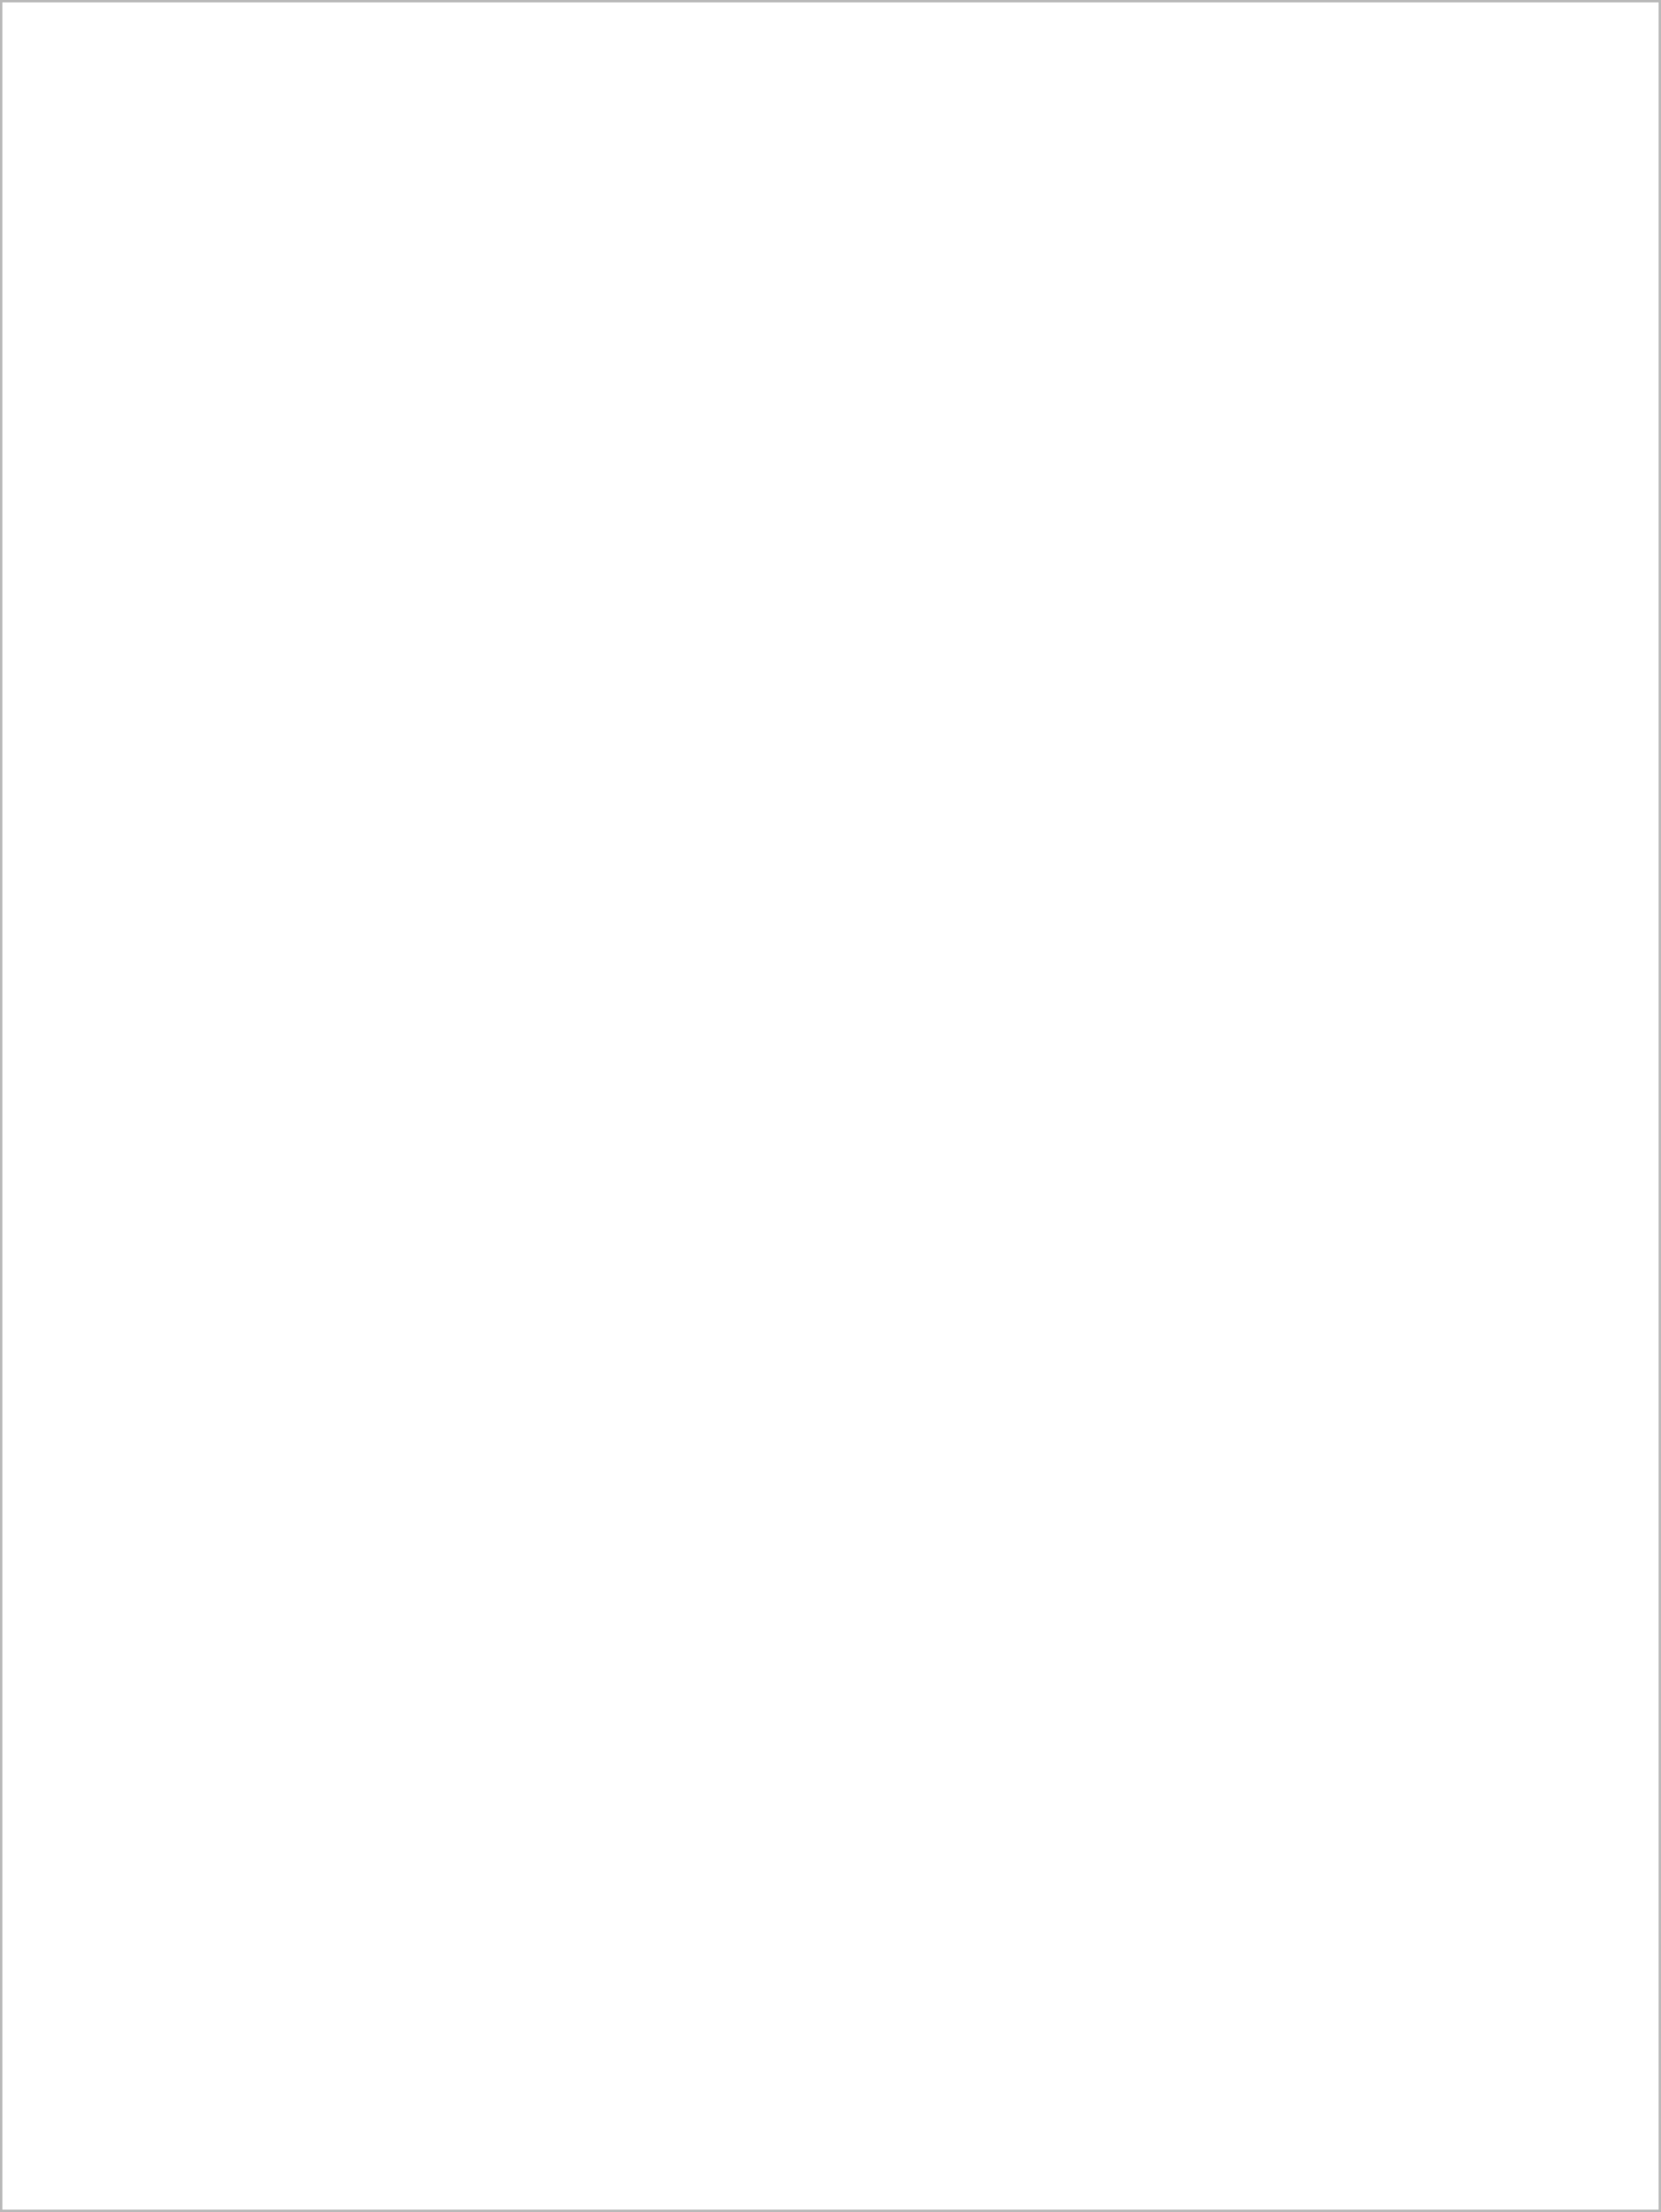
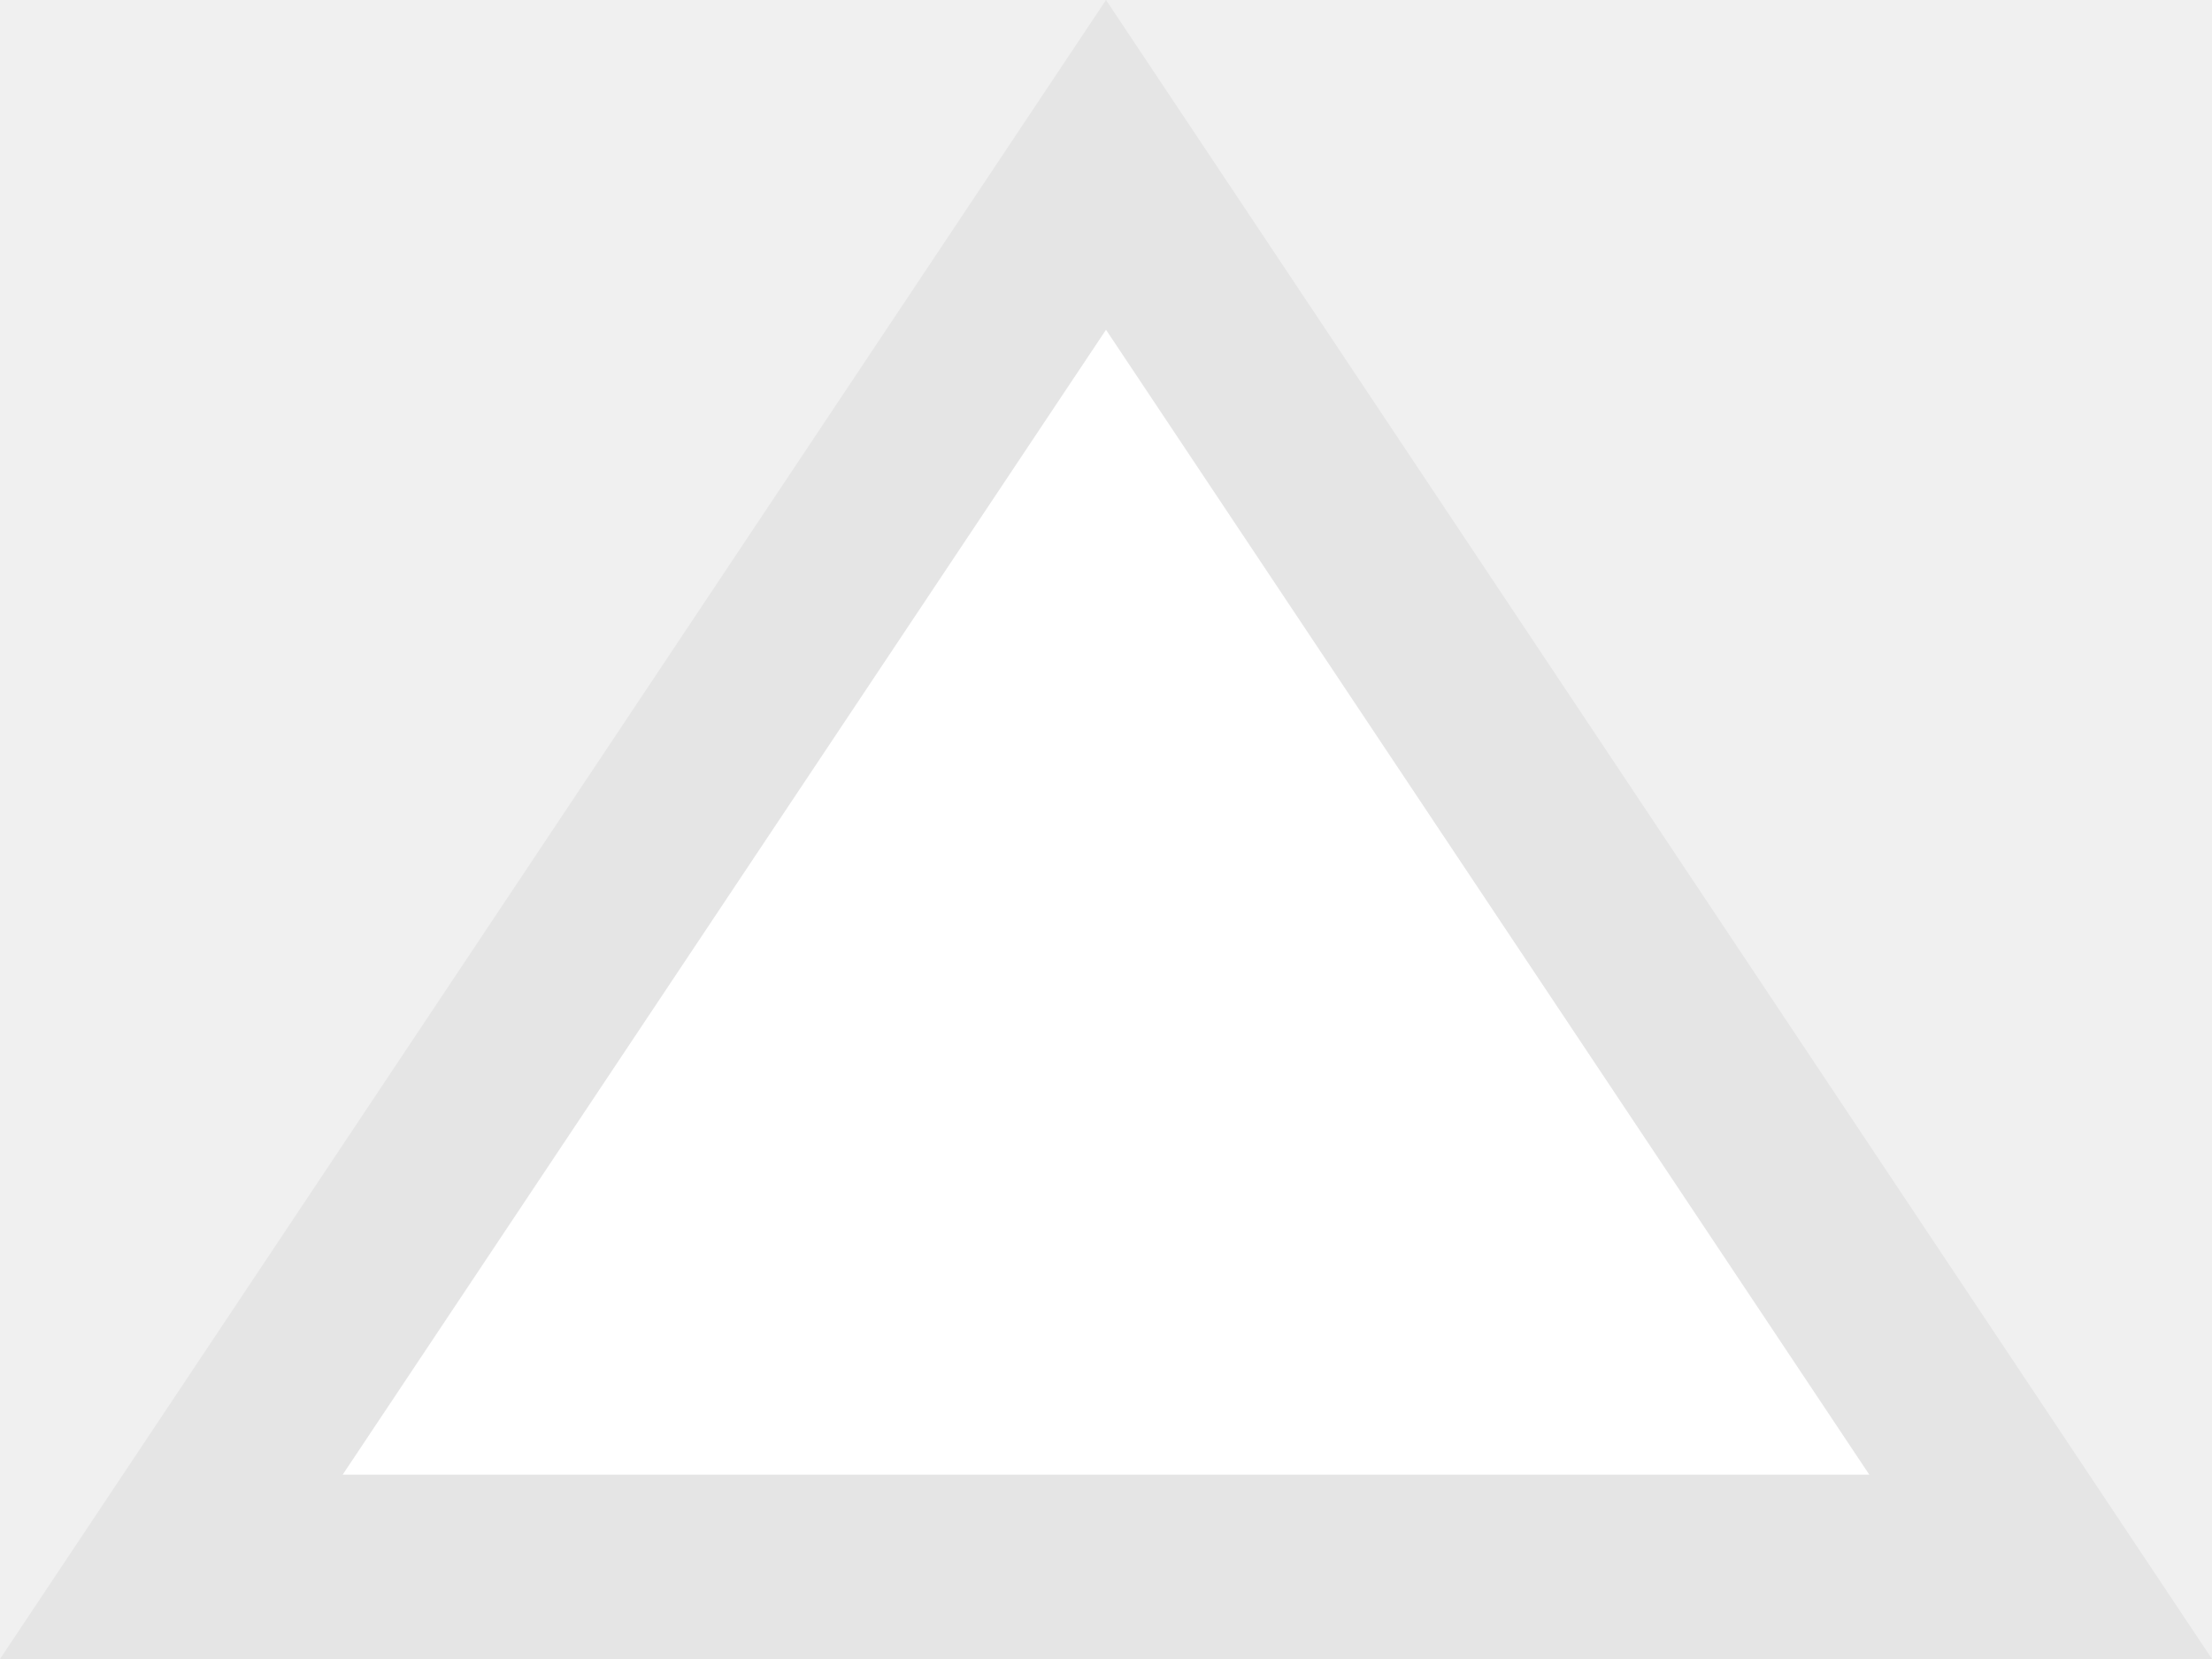
- <svg xmlns="http://www.w3.org/2000/svg" version="1.1" width="711px" height="947px">
-   <g transform="matrix(1 0 0 1 -1884 -57 )">
-     <path d="M 1885 58  L 2594 58  L 2594 1003  L 1885 1003  L 1885 58  Z " fill-rule="nonzero" fill="#ffffff" stroke="none" />
-     <path d="M 1884.5 57.5  L 2594.5 57.5  L 2594.5 1003.5  L 1884.5 1003.5  L 1884.5 57.5  Z " stroke-width="1" stroke="#aaaaaa" fill="none" stroke-opacity="0.788" />
+ <svg xmlns="http://www.w3.org/2000/svg" version="1.1" width="12px" height="9px">
+   <g transform="matrix(1 0 0 1 -1680 -389 )">
+     <path d="M 1680.93 397.5  L 1686 389.894  L 1691.07 397.5  L 1680.93 397.5  Z " fill-rule="nonzero" fill="#ffffff" stroke="none" />
+     <path d="M 1680 398  L 1686 389  L 1692 398  L 1680 398  Z M 1686 390.789  L 1681.859 397  L 1690.141 397  L 1686 390.789  Z " fill-rule="nonzero" fill="#e5e5e5" stroke="none" />
  </g>
</svg>
